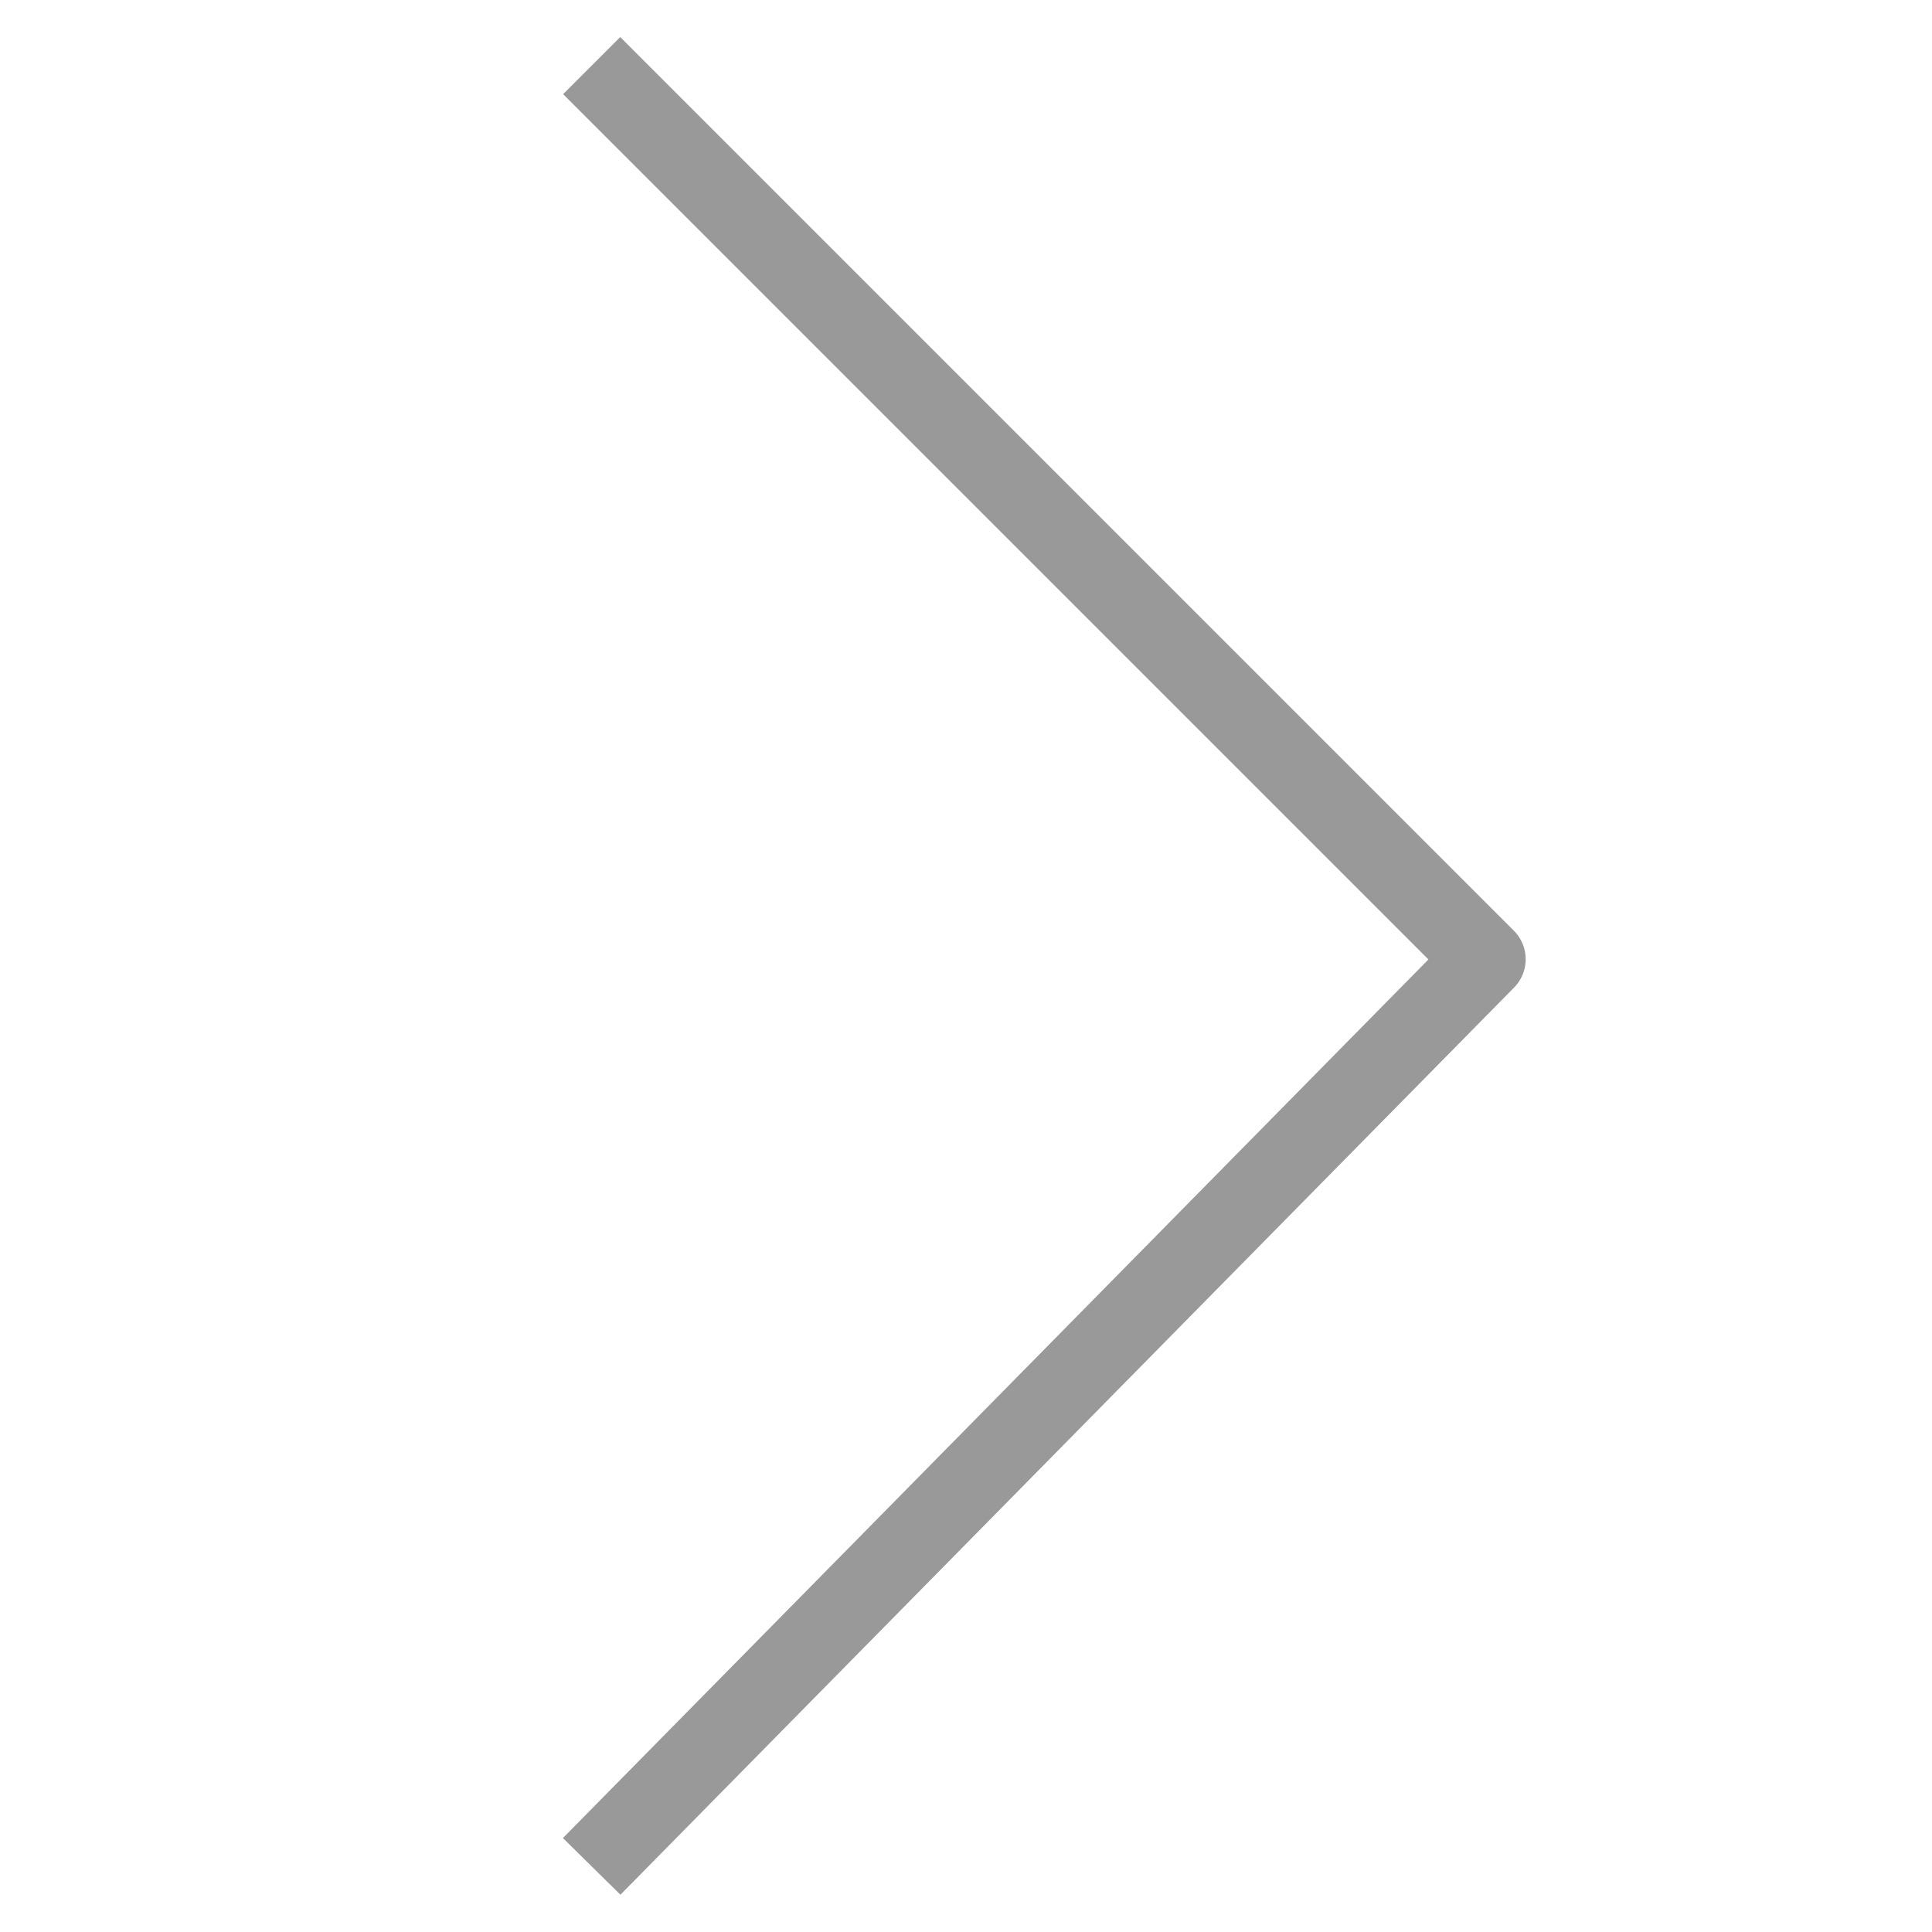
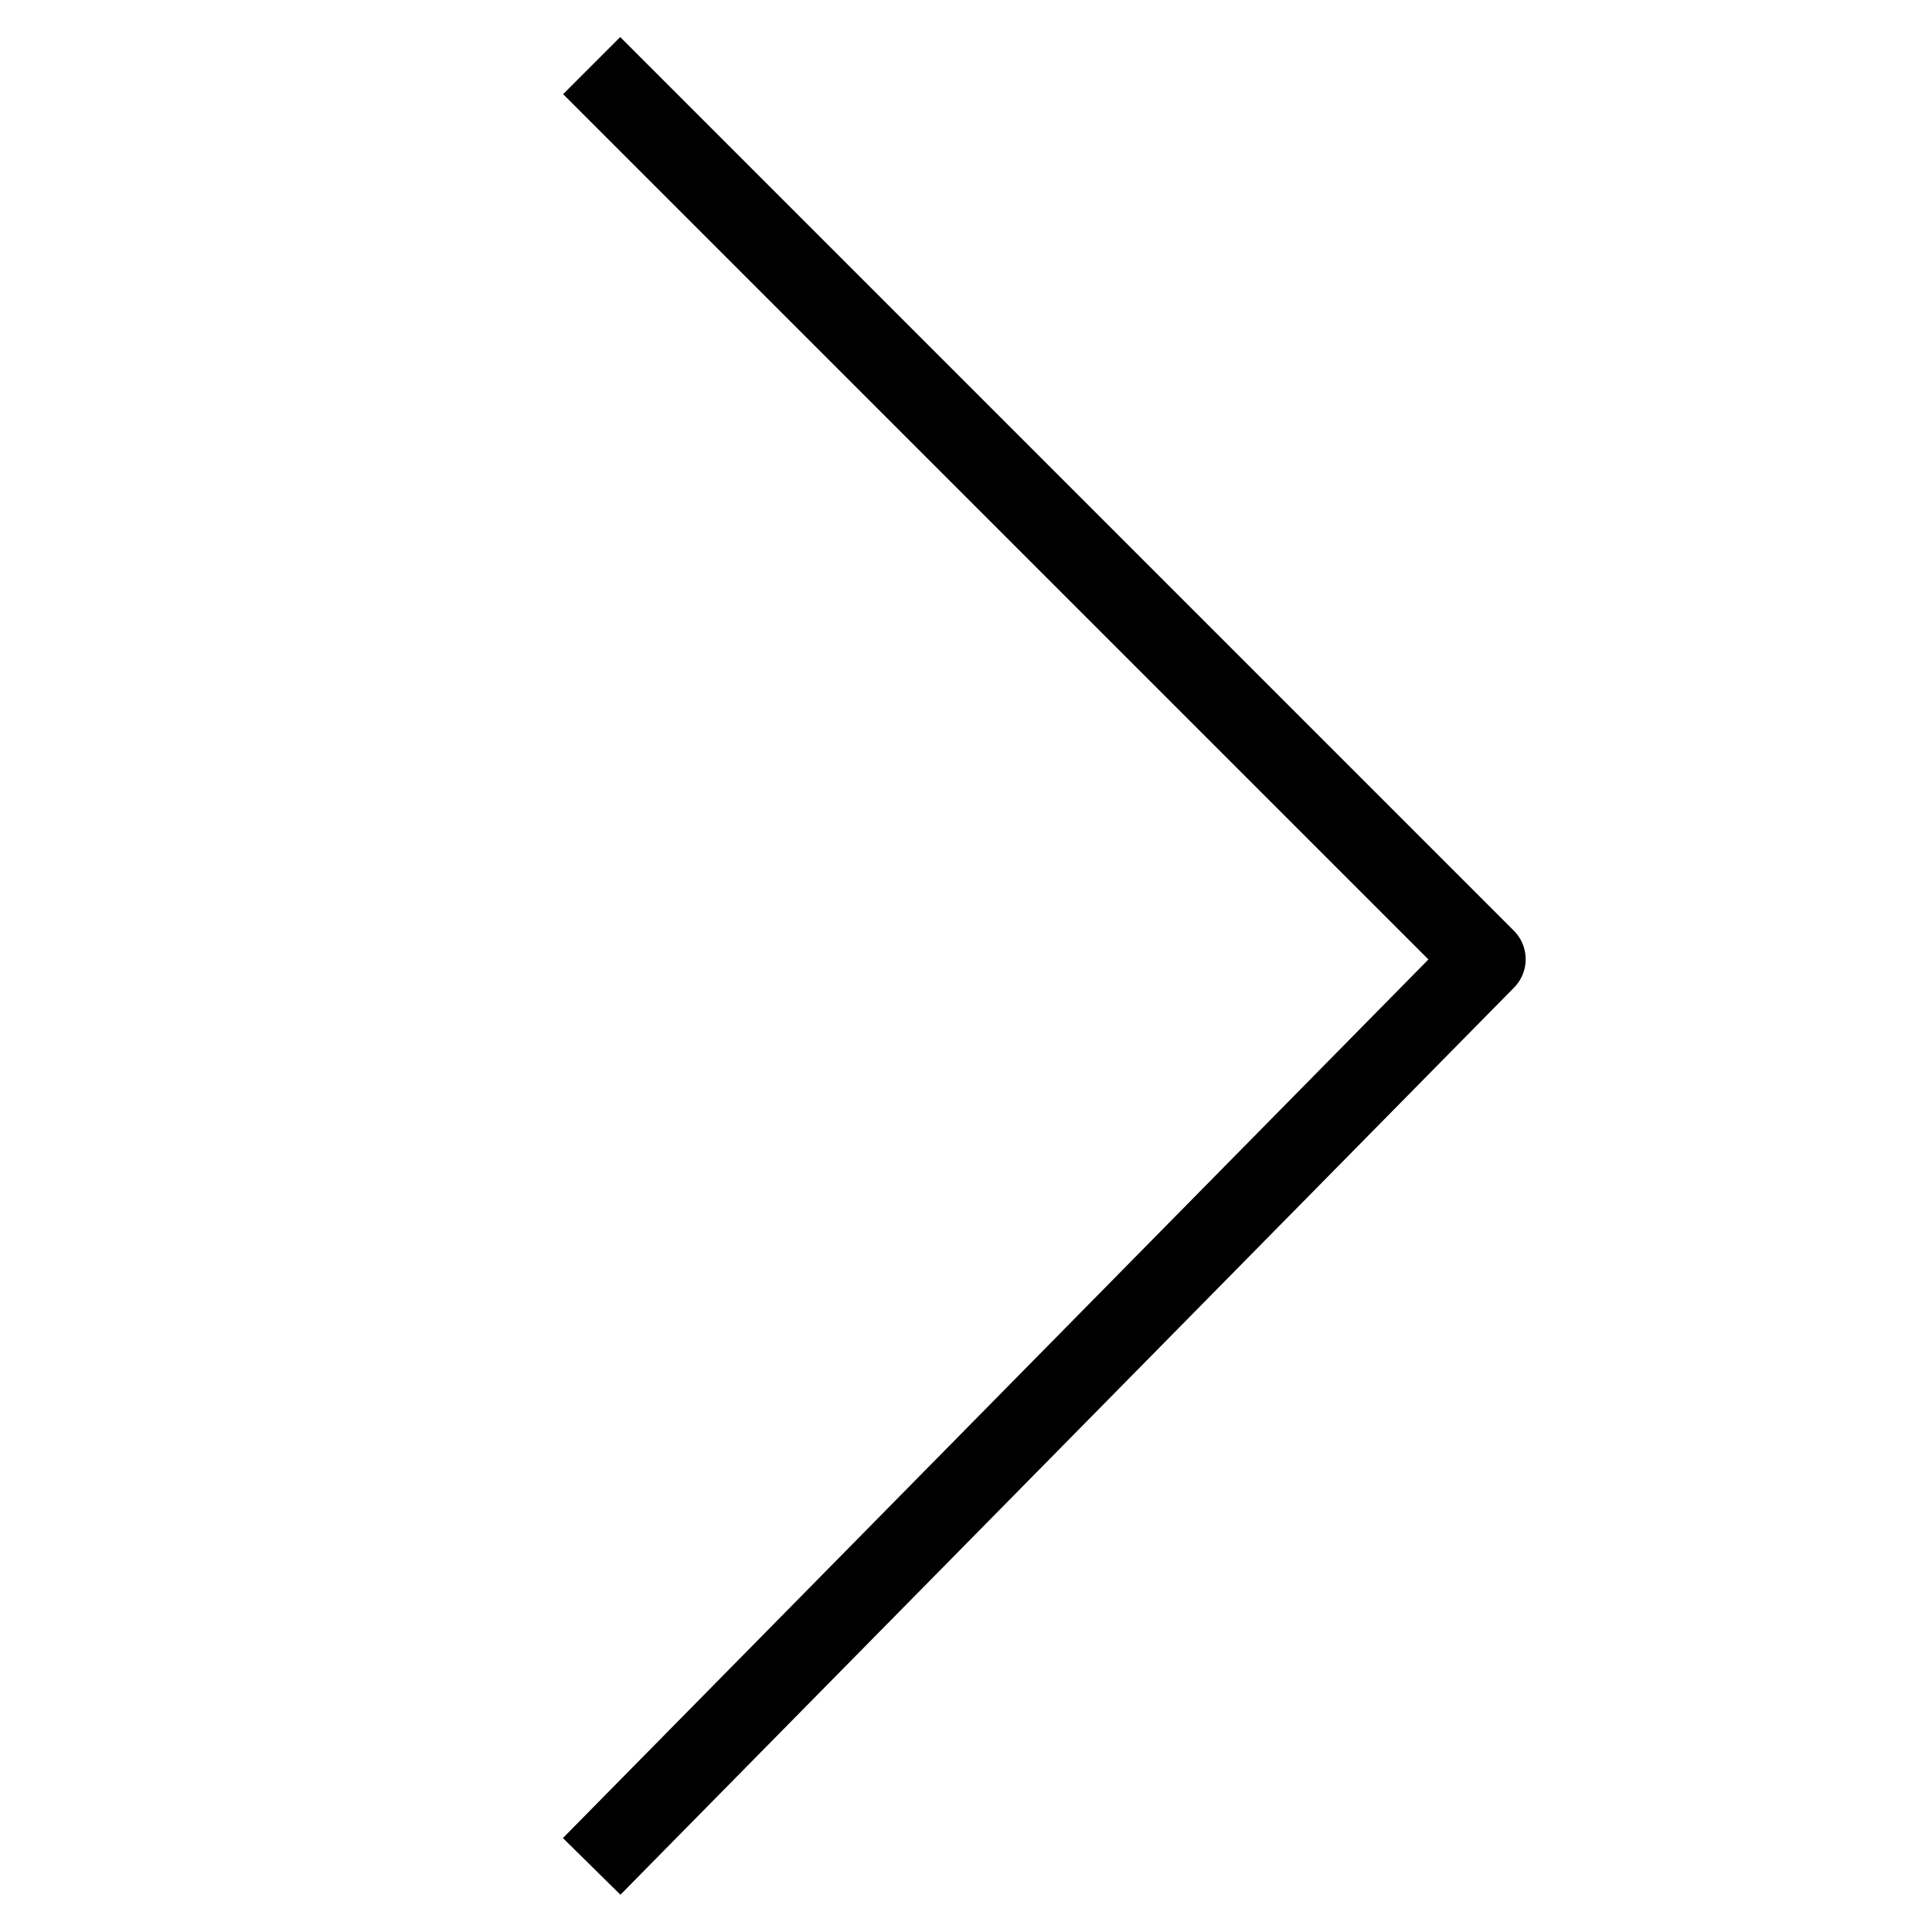
<svg xmlns="http://www.w3.org/2000/svg" viewBox="0 0 24 24" fill-rule="evenodd" clip-rule="evenodd" stroke-linejoin="round" stroke-miterlimit="2">
-   <path d="M7.35.815l11.101 11.101L7.35 23.185" fill="none" stroke="#999" stroke-width="1.003" />
+   <path d="M7.35.815l11.101 11.101L7.35 23.185" fill="none" stroke="#000" stroke-width="1.003" />
</svg>
